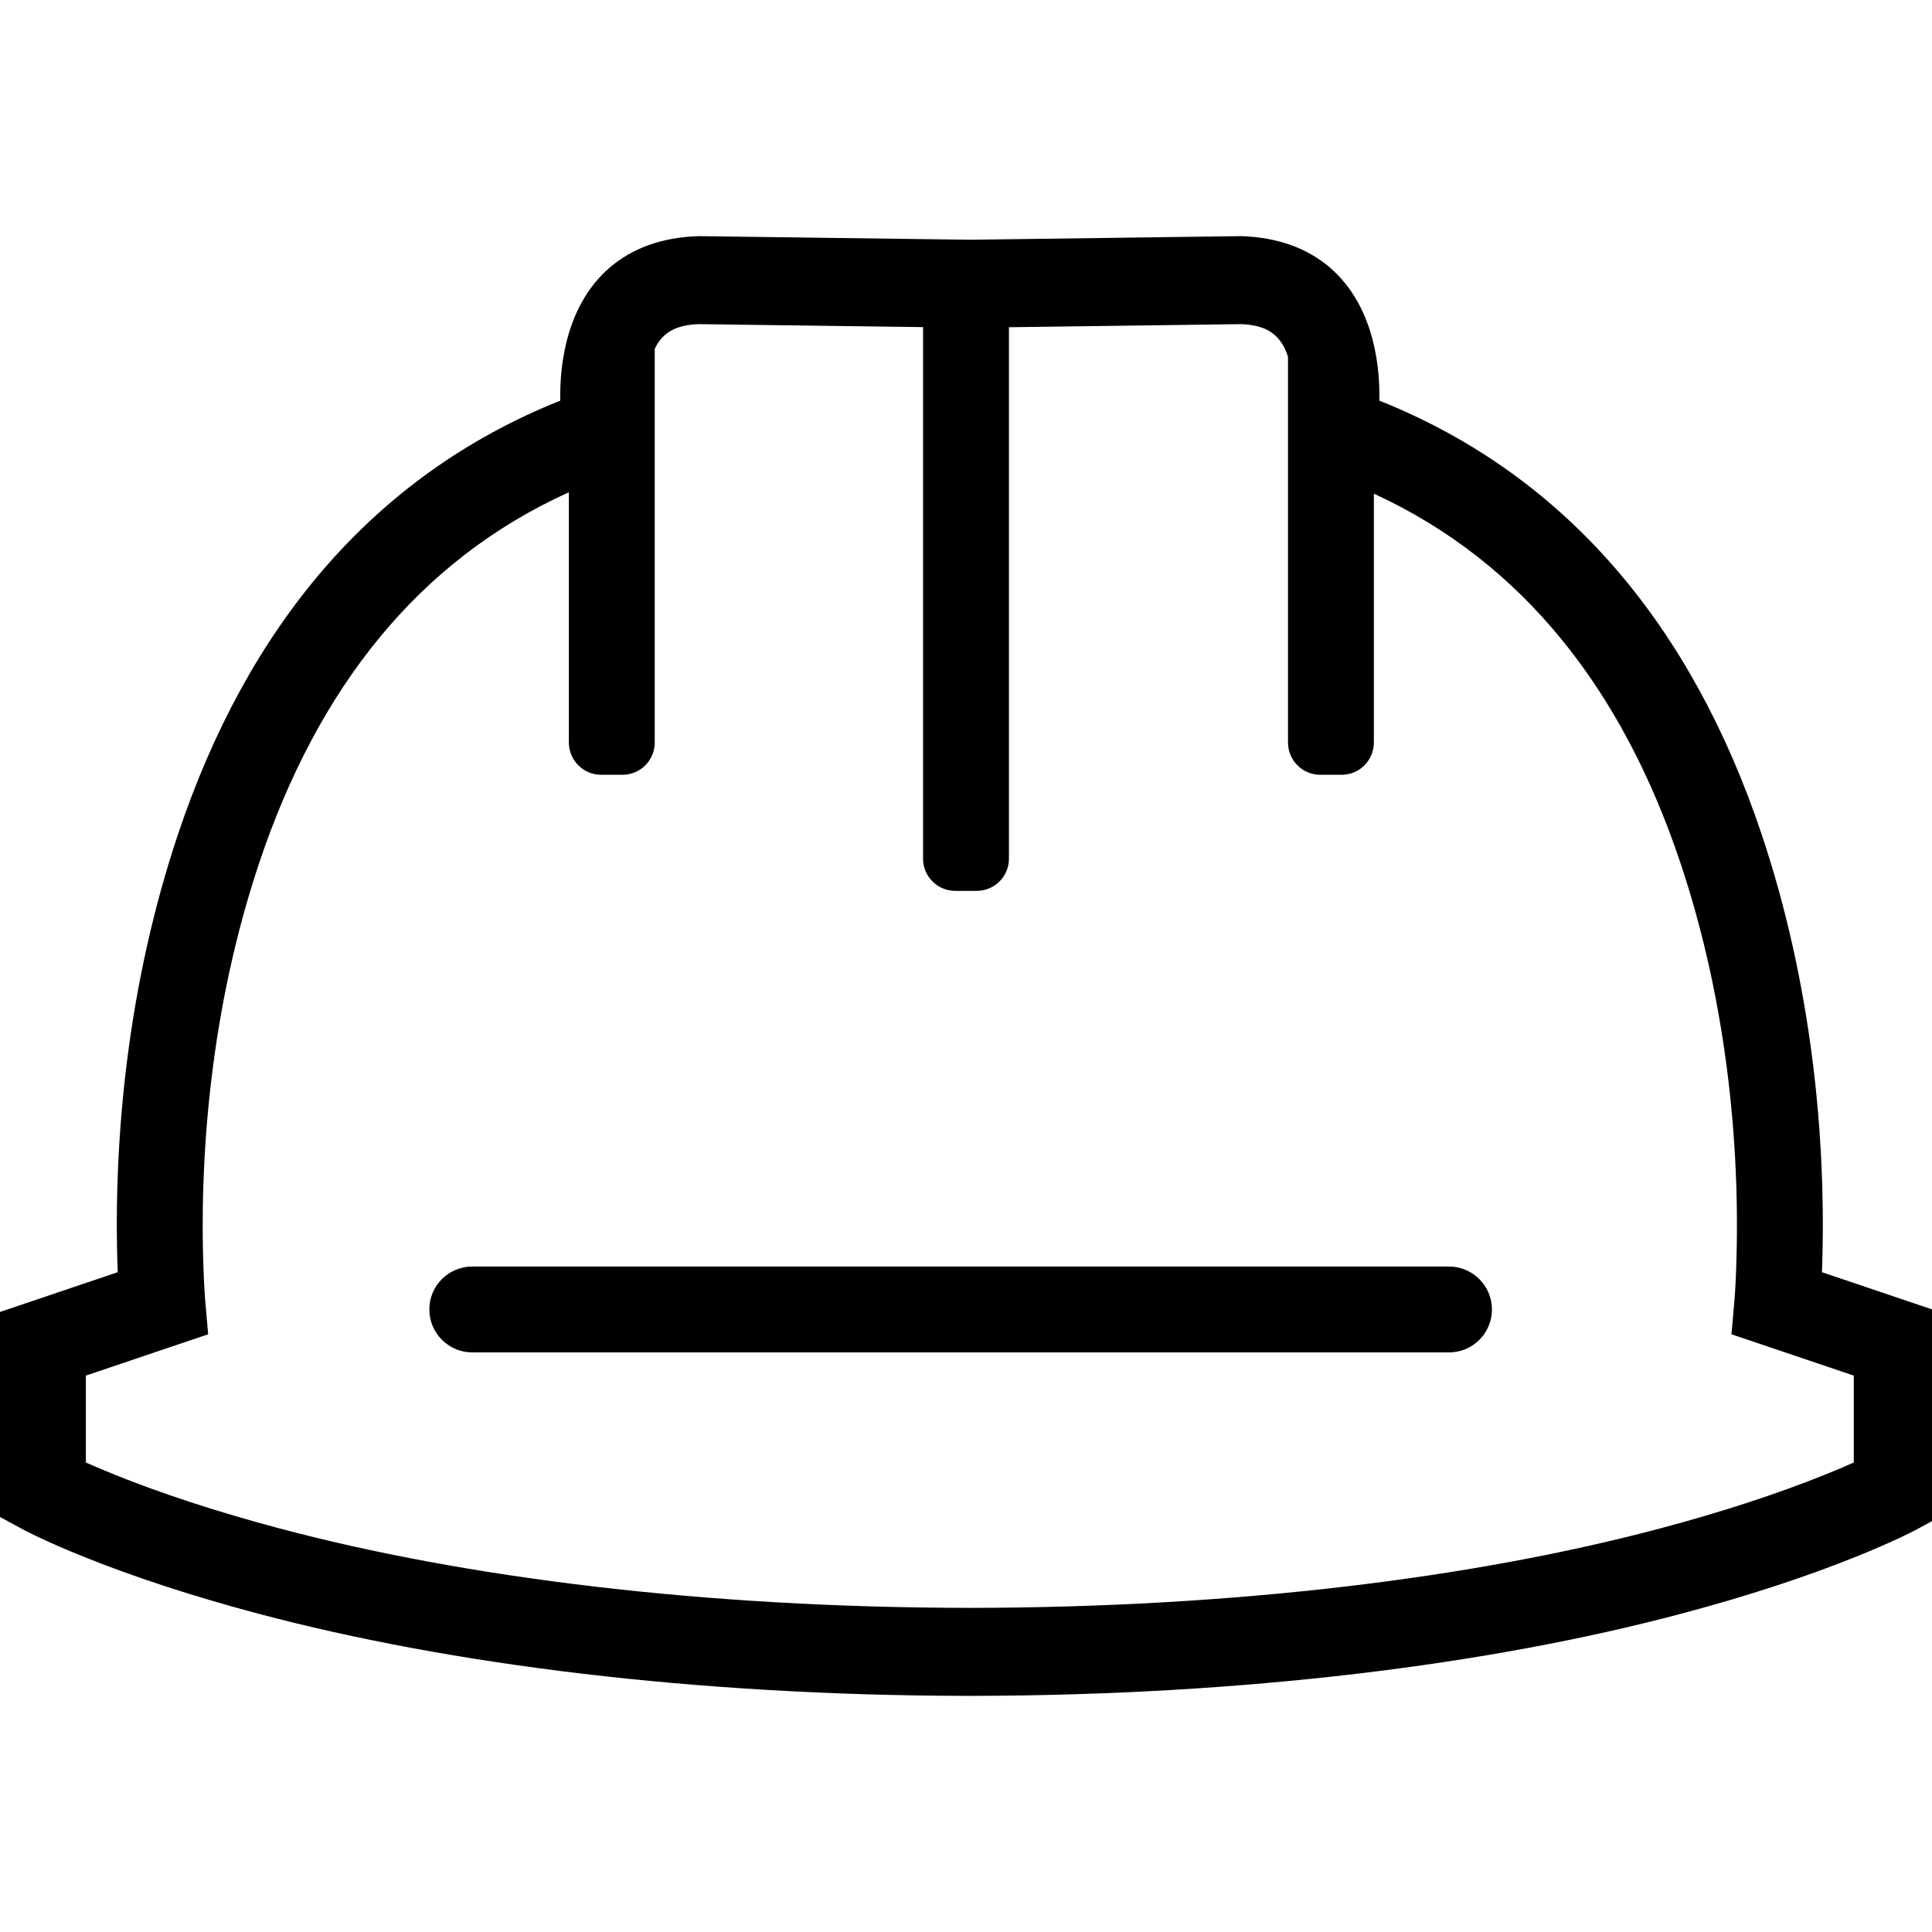
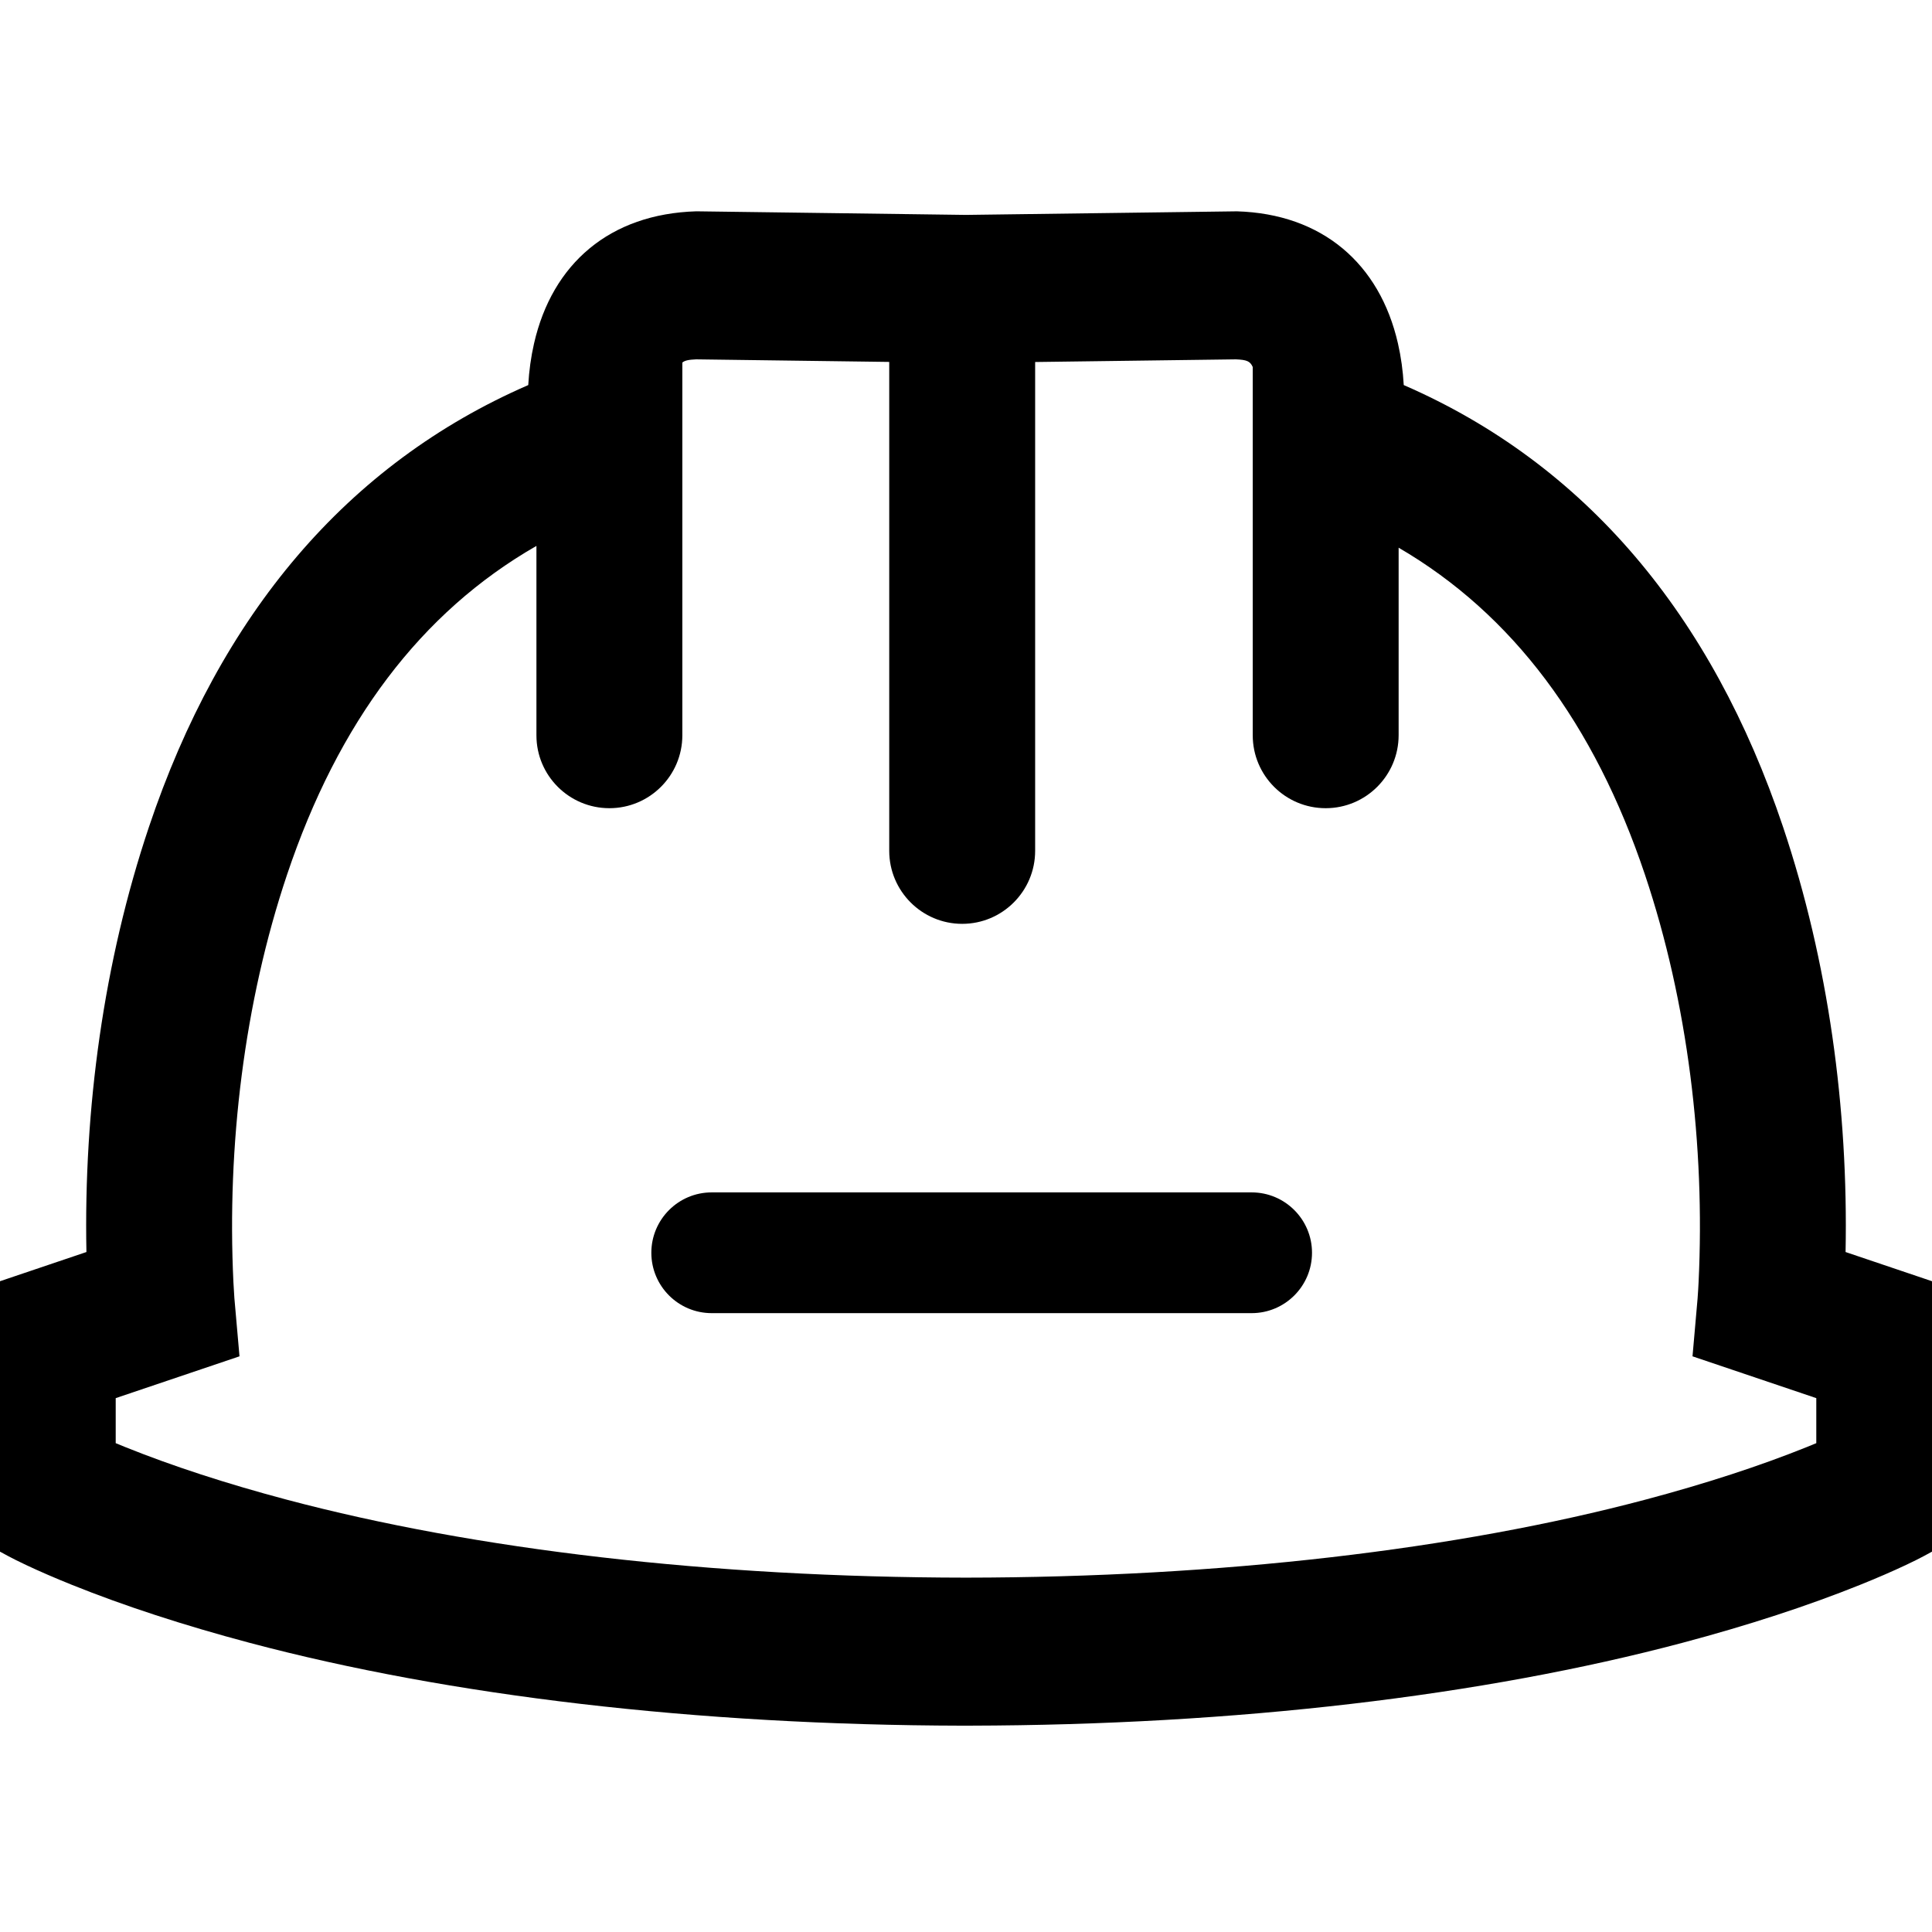
- <svg xmlns="http://www.w3.org/2000/svg" width="180px" height="180px" viewBox="0 0 180 180" version="1.1">
+ <svg xmlns="http://www.w3.org/2000/svg" width="128px" height="128px" viewBox="0 0 128 128" version="1.1">
  <defs />
  <g id="iconos" stroke="none" stroke-width="1" fill="none" fill-rule="evenodd">
    <g id="proyect" fill-rule="nonzero" fill="#000000">
-       <path d="M94,30.486 L94,80.009 C94,81.661 92.661,83 90.998,83 L89.002,83 C87.344,83 86,81.657 86,80.009 L86,30.476 L65.071,30.199 C62.911,30.282 61.704,31.014 61,32.506 L61,69.181 C61,70.839 59.661,72.184 57.998,72.184 L56.002,72.184 C54.344,72.184 53,70.837 53,69.175 L53,45.862 C38.914,52.239 29.59,64.185 24.169,80.338 C19.685,93.699 18.451,107.775 19.012,119.47 C19.034,119.94 19.058,120.35 19.11,121.071 L19.394,124.312 L8,128.161 L8,136.257 C8.796,136.613 9.696,136.995 10.7,137.399 C14.932,139.101 20.061,140.812 26.099,142.415 C43.386,147.005 65.569,149.775 90.356,149.802 C115.143,149.775 137.326,147.005 154.614,142.415 C160.651,140.812 165.781,139.101 170.012,137.399 C171.017,136.995 171.916,136.613 172.712,136.257 L172.712,128.161 L161.318,124.312 L161.602,121.071 C161.654,120.35 161.678,119.94 161.701,119.47 C162.261,107.775 161.027,93.699 156.543,80.338 C151.159,64.295 141.925,52.402 128,45.993 L128,69.174 C128,70.836 126.661,72.184 124.998,72.184 L123.002,72.184 C121.344,72.184 120,70.837 120,69.181 L120,33.238 C119.353,31.252 118.129,30.295 115.642,30.199 L94,30.486 Z M90.356,22.337 L115.616,22 C122.568,22.209 126.649,26.222 128.007,32.166 C128.4,33.888 128.545,35.631 128.513,37.326 C146.169,44.384 157.707,58.597 164.108,77.671 C168.807,91.671 170.2,106.168 169.748,118.528 L180.712,122.232 L180.712,141.335 L178.582,142.489 C178.301,142.642 177.8,142.895 177.08,143.235 C175.921,143.781 174.54,144.385 172.935,145.03 C168.407,146.852 162.971,148.665 156.62,150.351 C138.764,155.092 116.036,157.947 90.712,157.999 C90.594,158 90.475,158 90.356,158 C90.238,158 90.119,158 90,158 C64.676,157.947 41.949,155.092 24.092,150.351 C17.741,148.665 12.306,146.852 7.777,145.03 C6.172,144.385 4.791,143.781 3.633,143.235 C2.912,142.895 2.412,142.642 2.13,142.489 L0,141.335 L4.4408921e-16,122.232 L10.965,118.528 C10.512,106.168 11.905,91.671 16.604,77.671 C23.006,58.597 34.543,44.384 52.199,37.326 C52.168,35.631 52.312,33.888 52.705,32.166 C54.063,26.222 58.144,22.209 65.096,22 L90.356,22.337 Z M40,122 C40,119.791 41.782,118 44.004,118 L134.996,118 C137.208,118 139,119.795 139,122 C139,124.209 137.218,126 134.996,126 L44.004,126 C41.792,126 40,124.205 40,122 Z" id="Combined-Shape" />
+       <path d="M68.581,23.984 L68.581,56.37 C68.581,59.04 66.415,61.207 63.748,61.207 C61.079,61.207 58.914,59.037 58.914,56.37 L58.914,23.978 L46.118,23.808 C45.613,23.83 45.365,23.885 45.207,24.021 L45.207,48.713 C45.207,51.381 43.04,53.545 40.374,53.545 C37.706,53.545 35.54,51.383 35.54,48.719 L35.54,36.168 C27.877,40.563 22.406,47.855 19.015,57.957 C16.174,66.422 15.032,75.934 15.464,84.943 C15.48,85.285 15.497,85.564 15.528,85.998 L15.867,89.86 L7.666,92.63 L7.666,95.613 C7.88,95.702 8.1,95.792 8.325,95.883 C11.386,97.114 14.97,98.288 18.999,99.358 C31.46,102.666 47.108,104.505 63.998,104.523 C80.892,104.505 96.54,102.666 109.001,99.358 C113.03,98.288 116.614,97.114 119.675,95.883 C119.9,95.792 120.12,95.702 120.334,95.613 L120.334,92.63 L112.133,89.86 L112.271,88.294 L112.469,86.03 C112.503,85.564 112.52,85.285 112.536,84.943 C112.968,75.934 111.826,66.422 108.985,57.957 C105.624,47.945 100.219,40.692 92.663,36.286 L92.663,48.706 C92.663,51.377 90.498,53.545 87.83,53.545 C85.16,53.545 82.997,51.384 82.997,48.713 L82.997,24.315 C82.825,23.927 82.6,23.839 81.882,23.808 L68.581,23.984 Z M64,14.238 L81.952,14.001 C87.592,14.171 91.407,17.455 92.618,22.755 C92.823,23.652 92.949,24.573 93.002,25.512 C105.024,30.74 113.416,40.736 118.135,54.796 C121.131,63.721 122.461,73.462 122.274,82.95 L130,85.56 L130,101.717 L127.444,103.102 C127.176,103.247 126.772,103.449 126.28,103.681 C125.387,104.102 124.367,104.545 123.238,104.999 C119.807,106.379 115.852,107.676 111.449,108.845 C98.236,112.353 81.866,114.293 64.265,114.329 C63.875,114.33 63.875,114.33 63.744,114.33 C46.133,114.293 29.763,112.353 16.551,108.845 C12.148,107.676 8.193,106.379 4.762,104.999 C3.633,104.545 2.613,104.102 1.72,103.681 C1.228,103.449 0.824,103.247 0.556,103.102 L-2,101.717 L-2,85.56 L5.726,82.95 C5.539,73.462 6.869,63.721 9.865,54.796 C14.584,40.736 22.976,30.74 34.998,25.512 C35.051,24.573 35.177,23.652 35.382,22.755 C36.593,17.455 40.408,14.171 46.135,14 L64,14.238 Z M43.153,82.999 C43.153,80.791 44.945,78.999 47.151,78.999 L82.925,78.999 C85.133,78.999 86.924,80.792 86.924,82.999 C86.924,85.207 85.131,86.999 82.925,86.999 L47.151,86.999 C44.943,86.999 43.153,85.206 43.153,82.999 Z" id="Combined-Shape" />
    </g>
  </g>
</svg>
